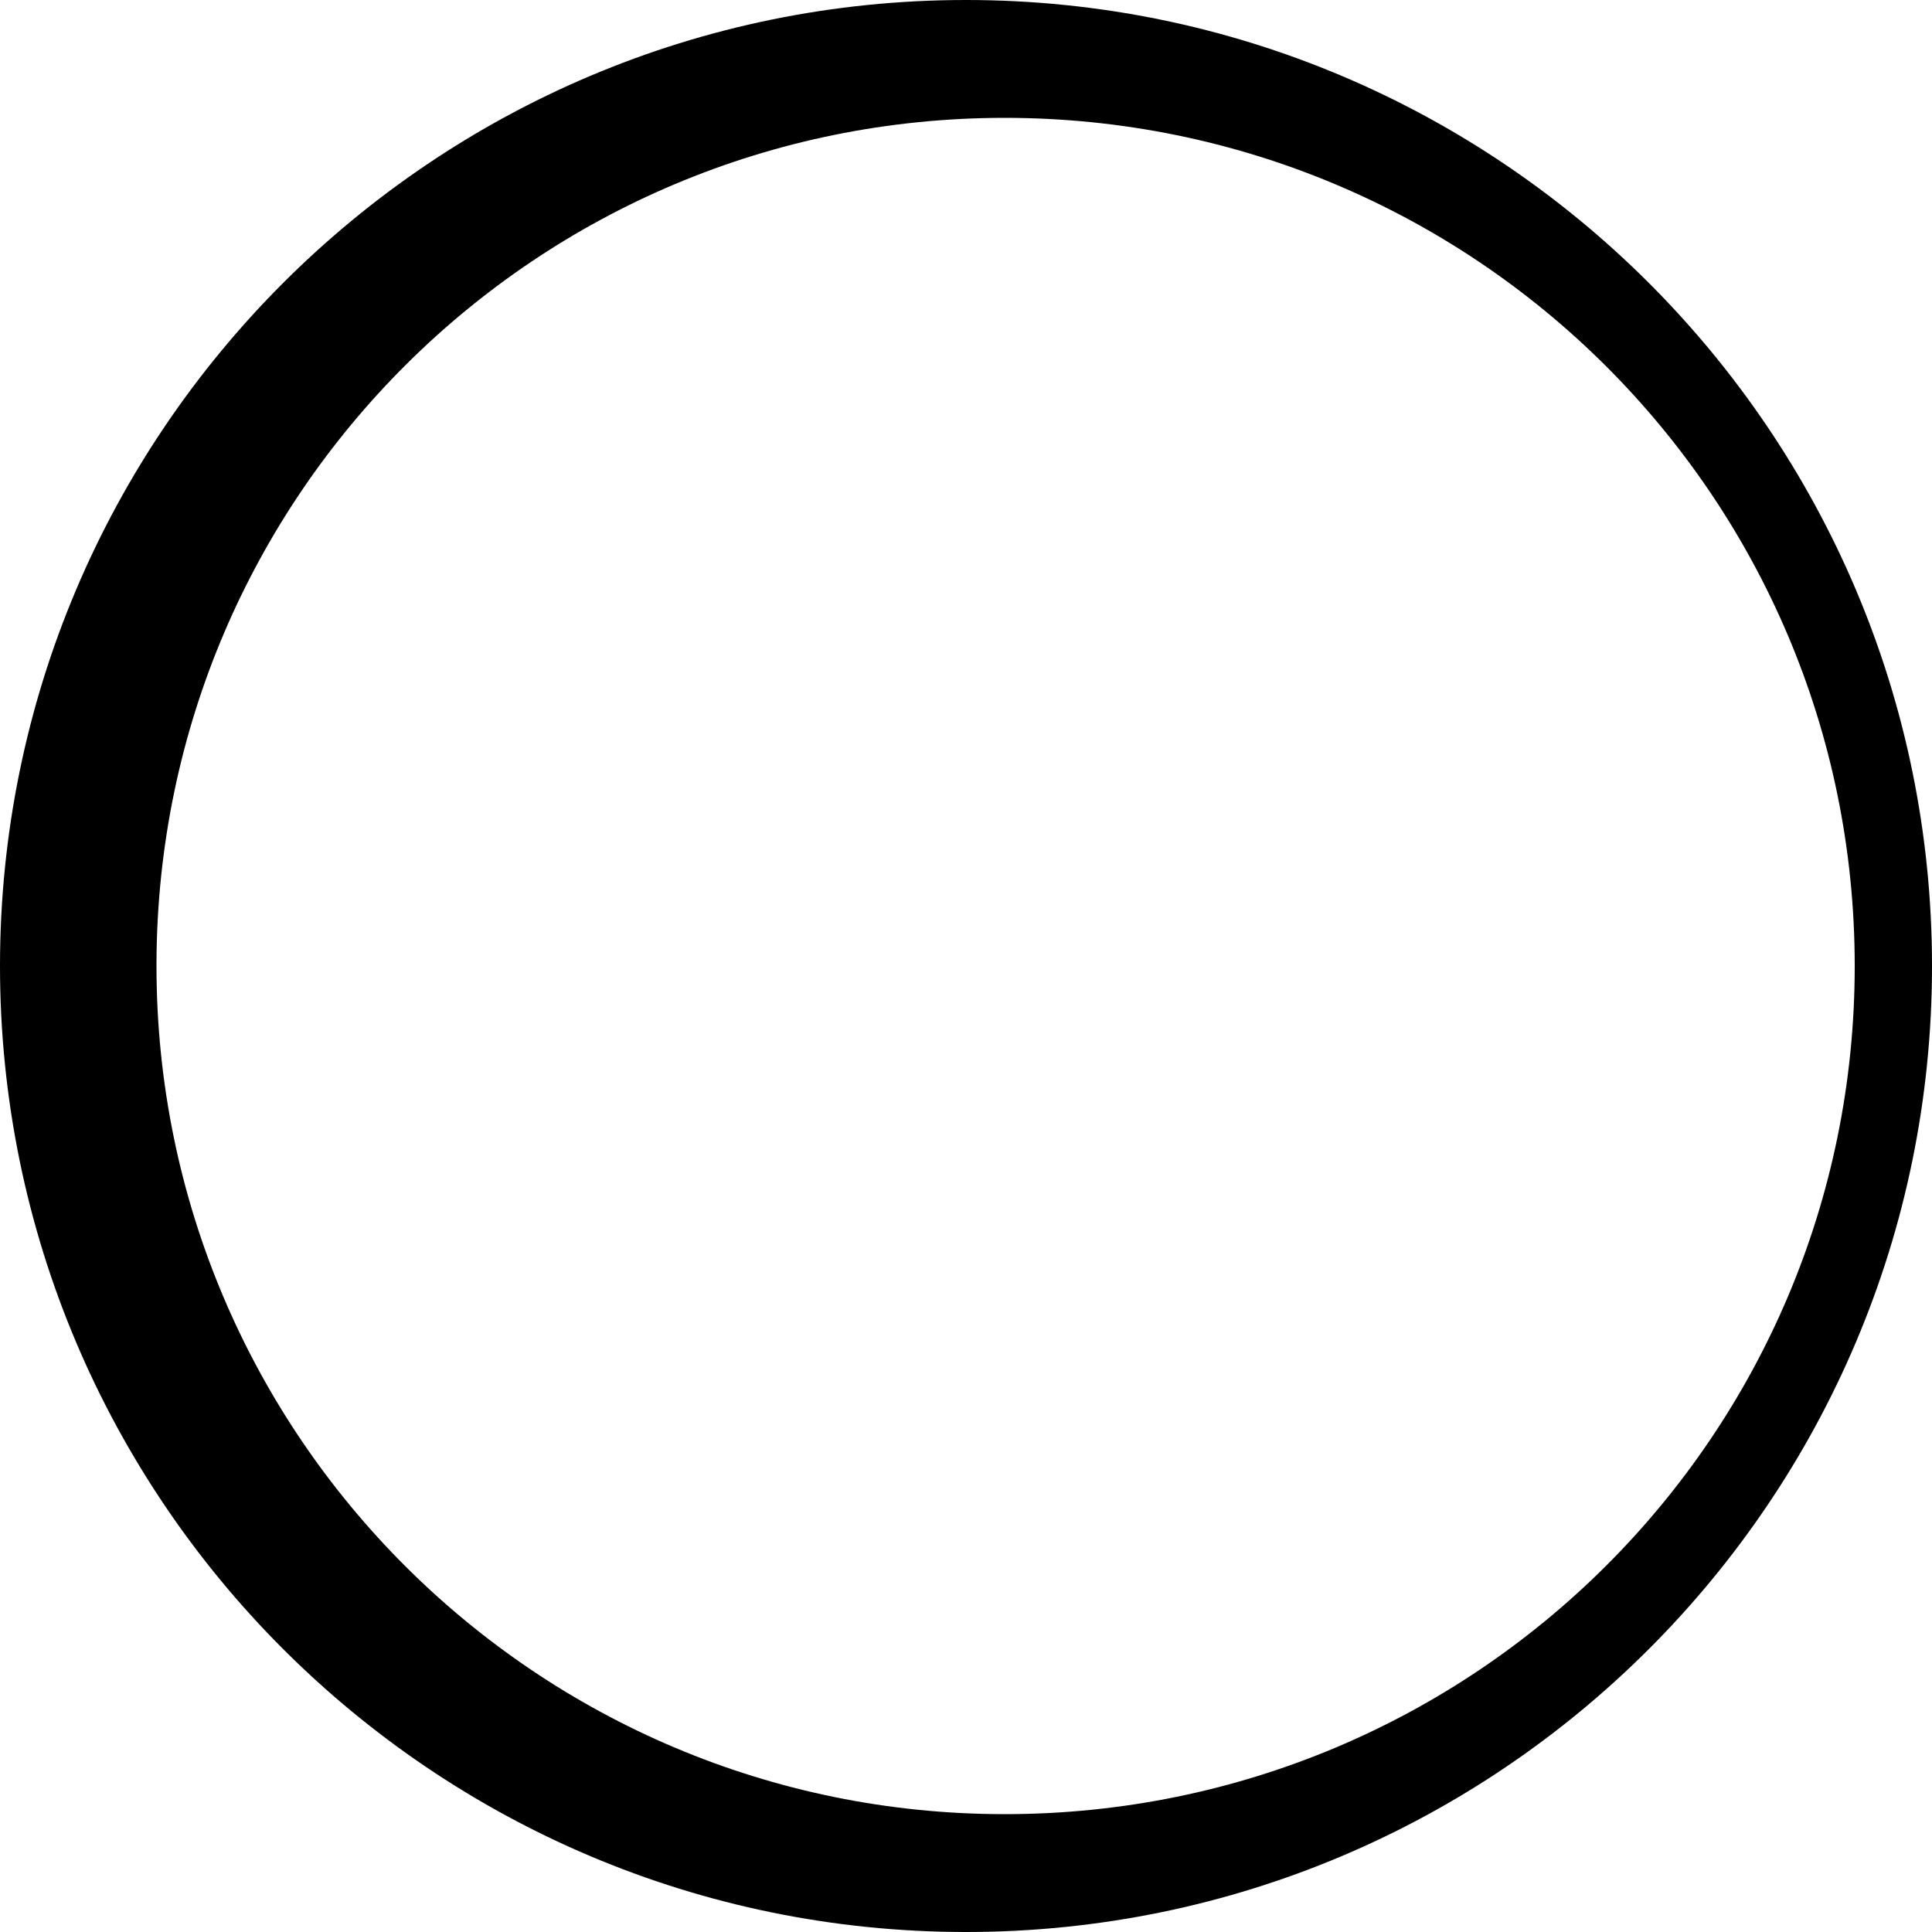
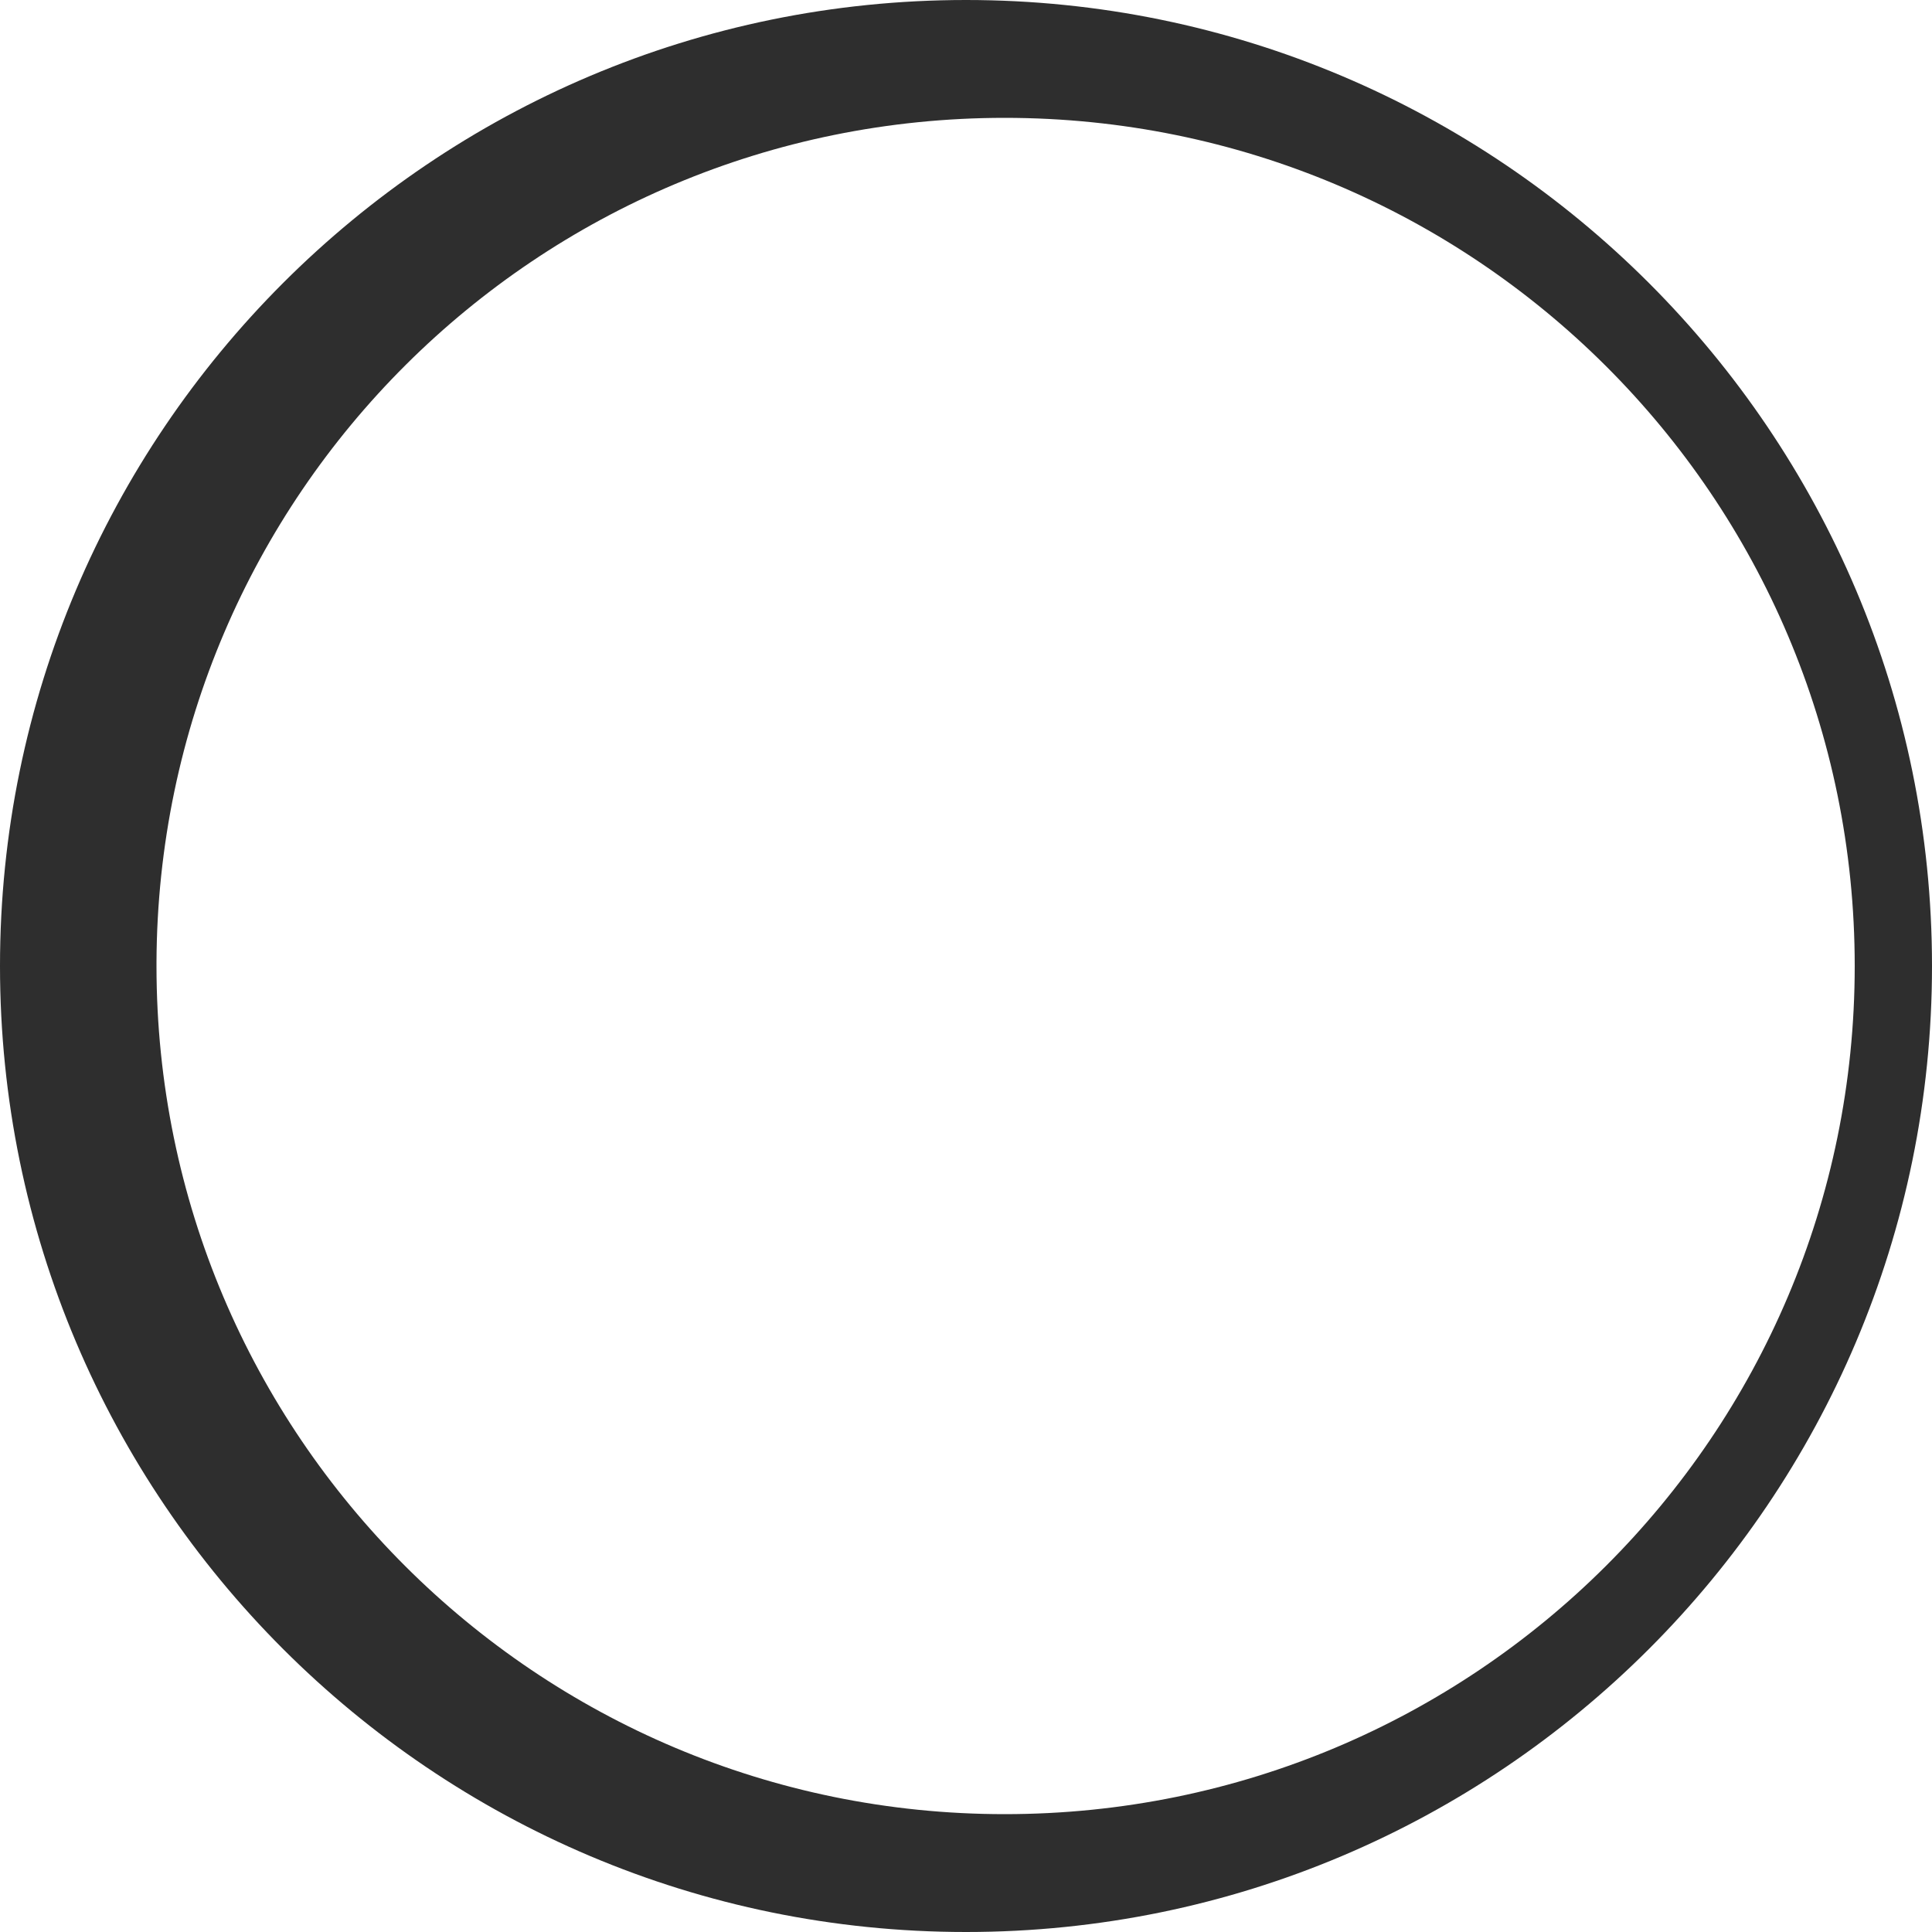
<svg xmlns="http://www.w3.org/2000/svg" version="1.1" id="Слой_1" x="0px" y="0px" viewBox="0 0 100 100" style="enable-background:new 0 0 100 100;" xml:space="preserve">
-   <path d="M50,0C22.4,0,0,22.4,0,50c0,27.6,22.4,50,50,50s50-22.4,50-50C100,22.4,77.6,0,50,0z M52,93.9C27.8,93.9,8.1,74.3,8.1,50  c0,0,0,0,0,0s0,0,0,0c0-0.1,0-0.1,0-0.2C8.2,25.6,27.8,6.1,52,6.1C76.3,6.1,96,25.7,96,50S76.3,93.9,52,93.9z" />
+   <path fill="#2e2e2e" d="M50,0C22.4,0,0,22.4,0,50c0,27.6,22.4,50,50,50s50-22.4,50-50C100,22.4,77.6,0,50,0z M52,93.9C27.8,93.9,8.1,74.3,8.1,50  c0,0,0,0,0,0s0,0,0,0c0-0.1,0-0.1,0-0.2C8.2,25.6,27.8,6.1,52,6.1C76.3,6.1,96,25.7,96,50S76.3,93.9,52,93.9z" />
</svg>
